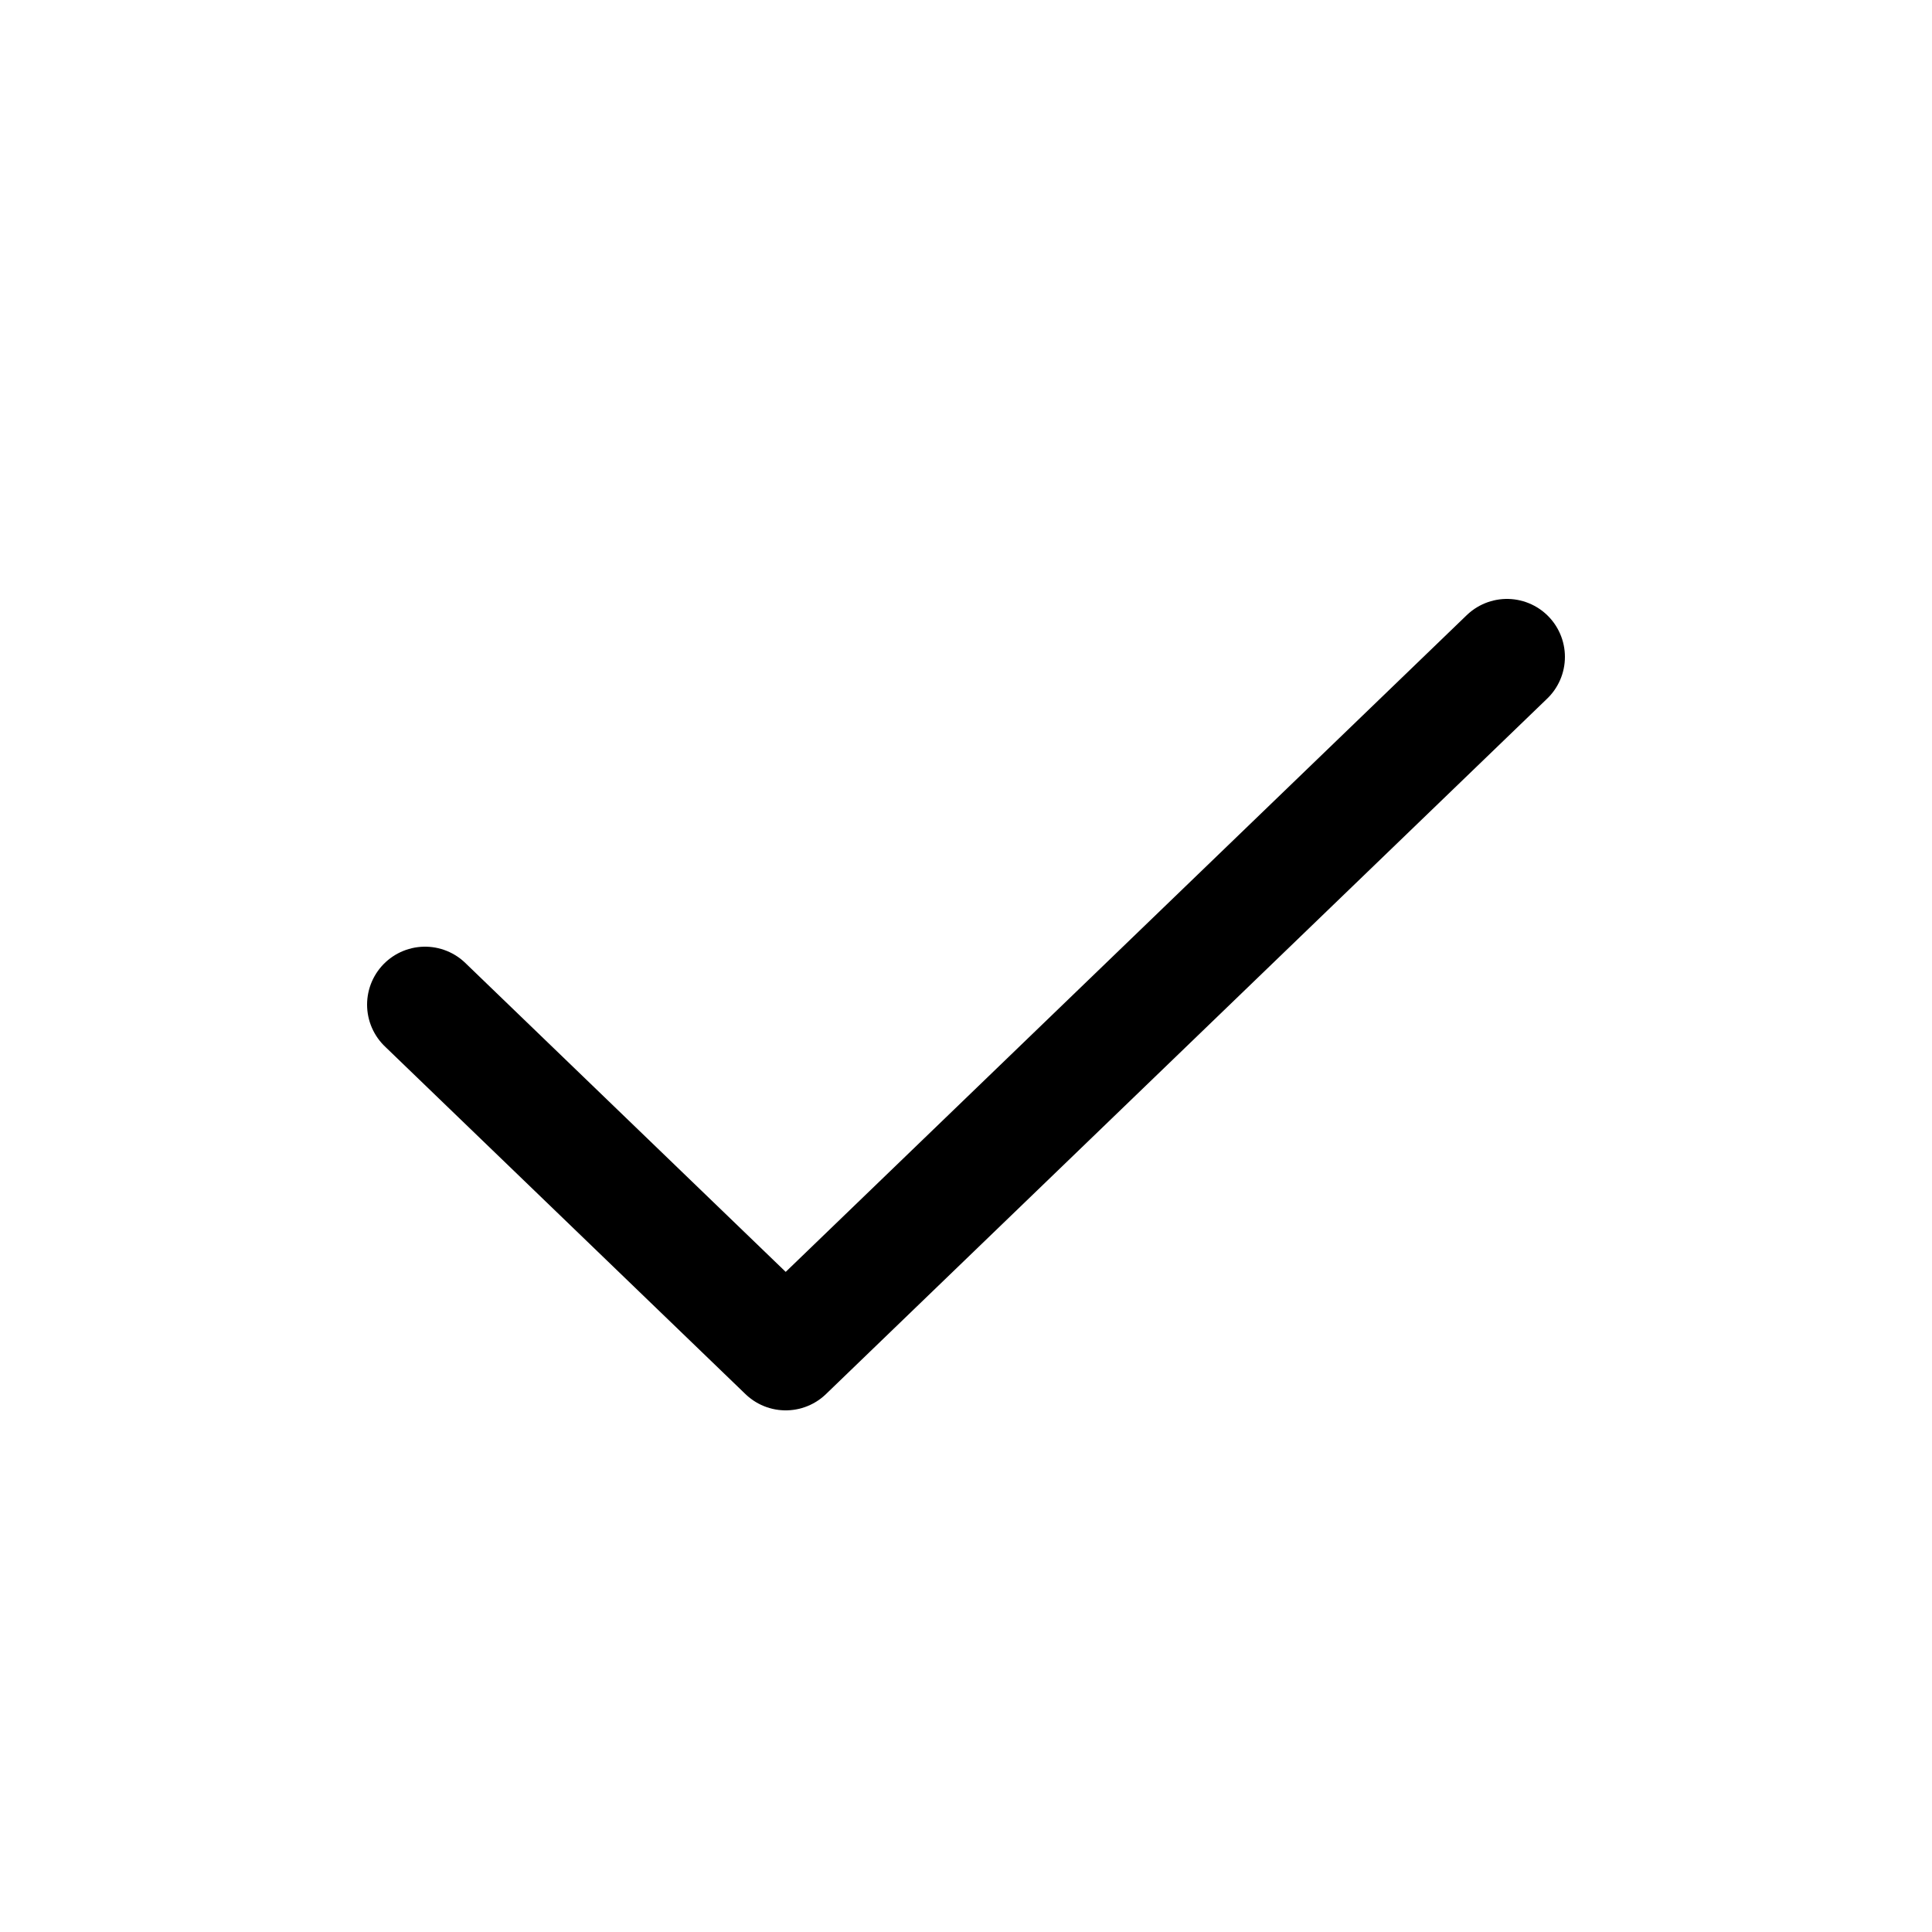
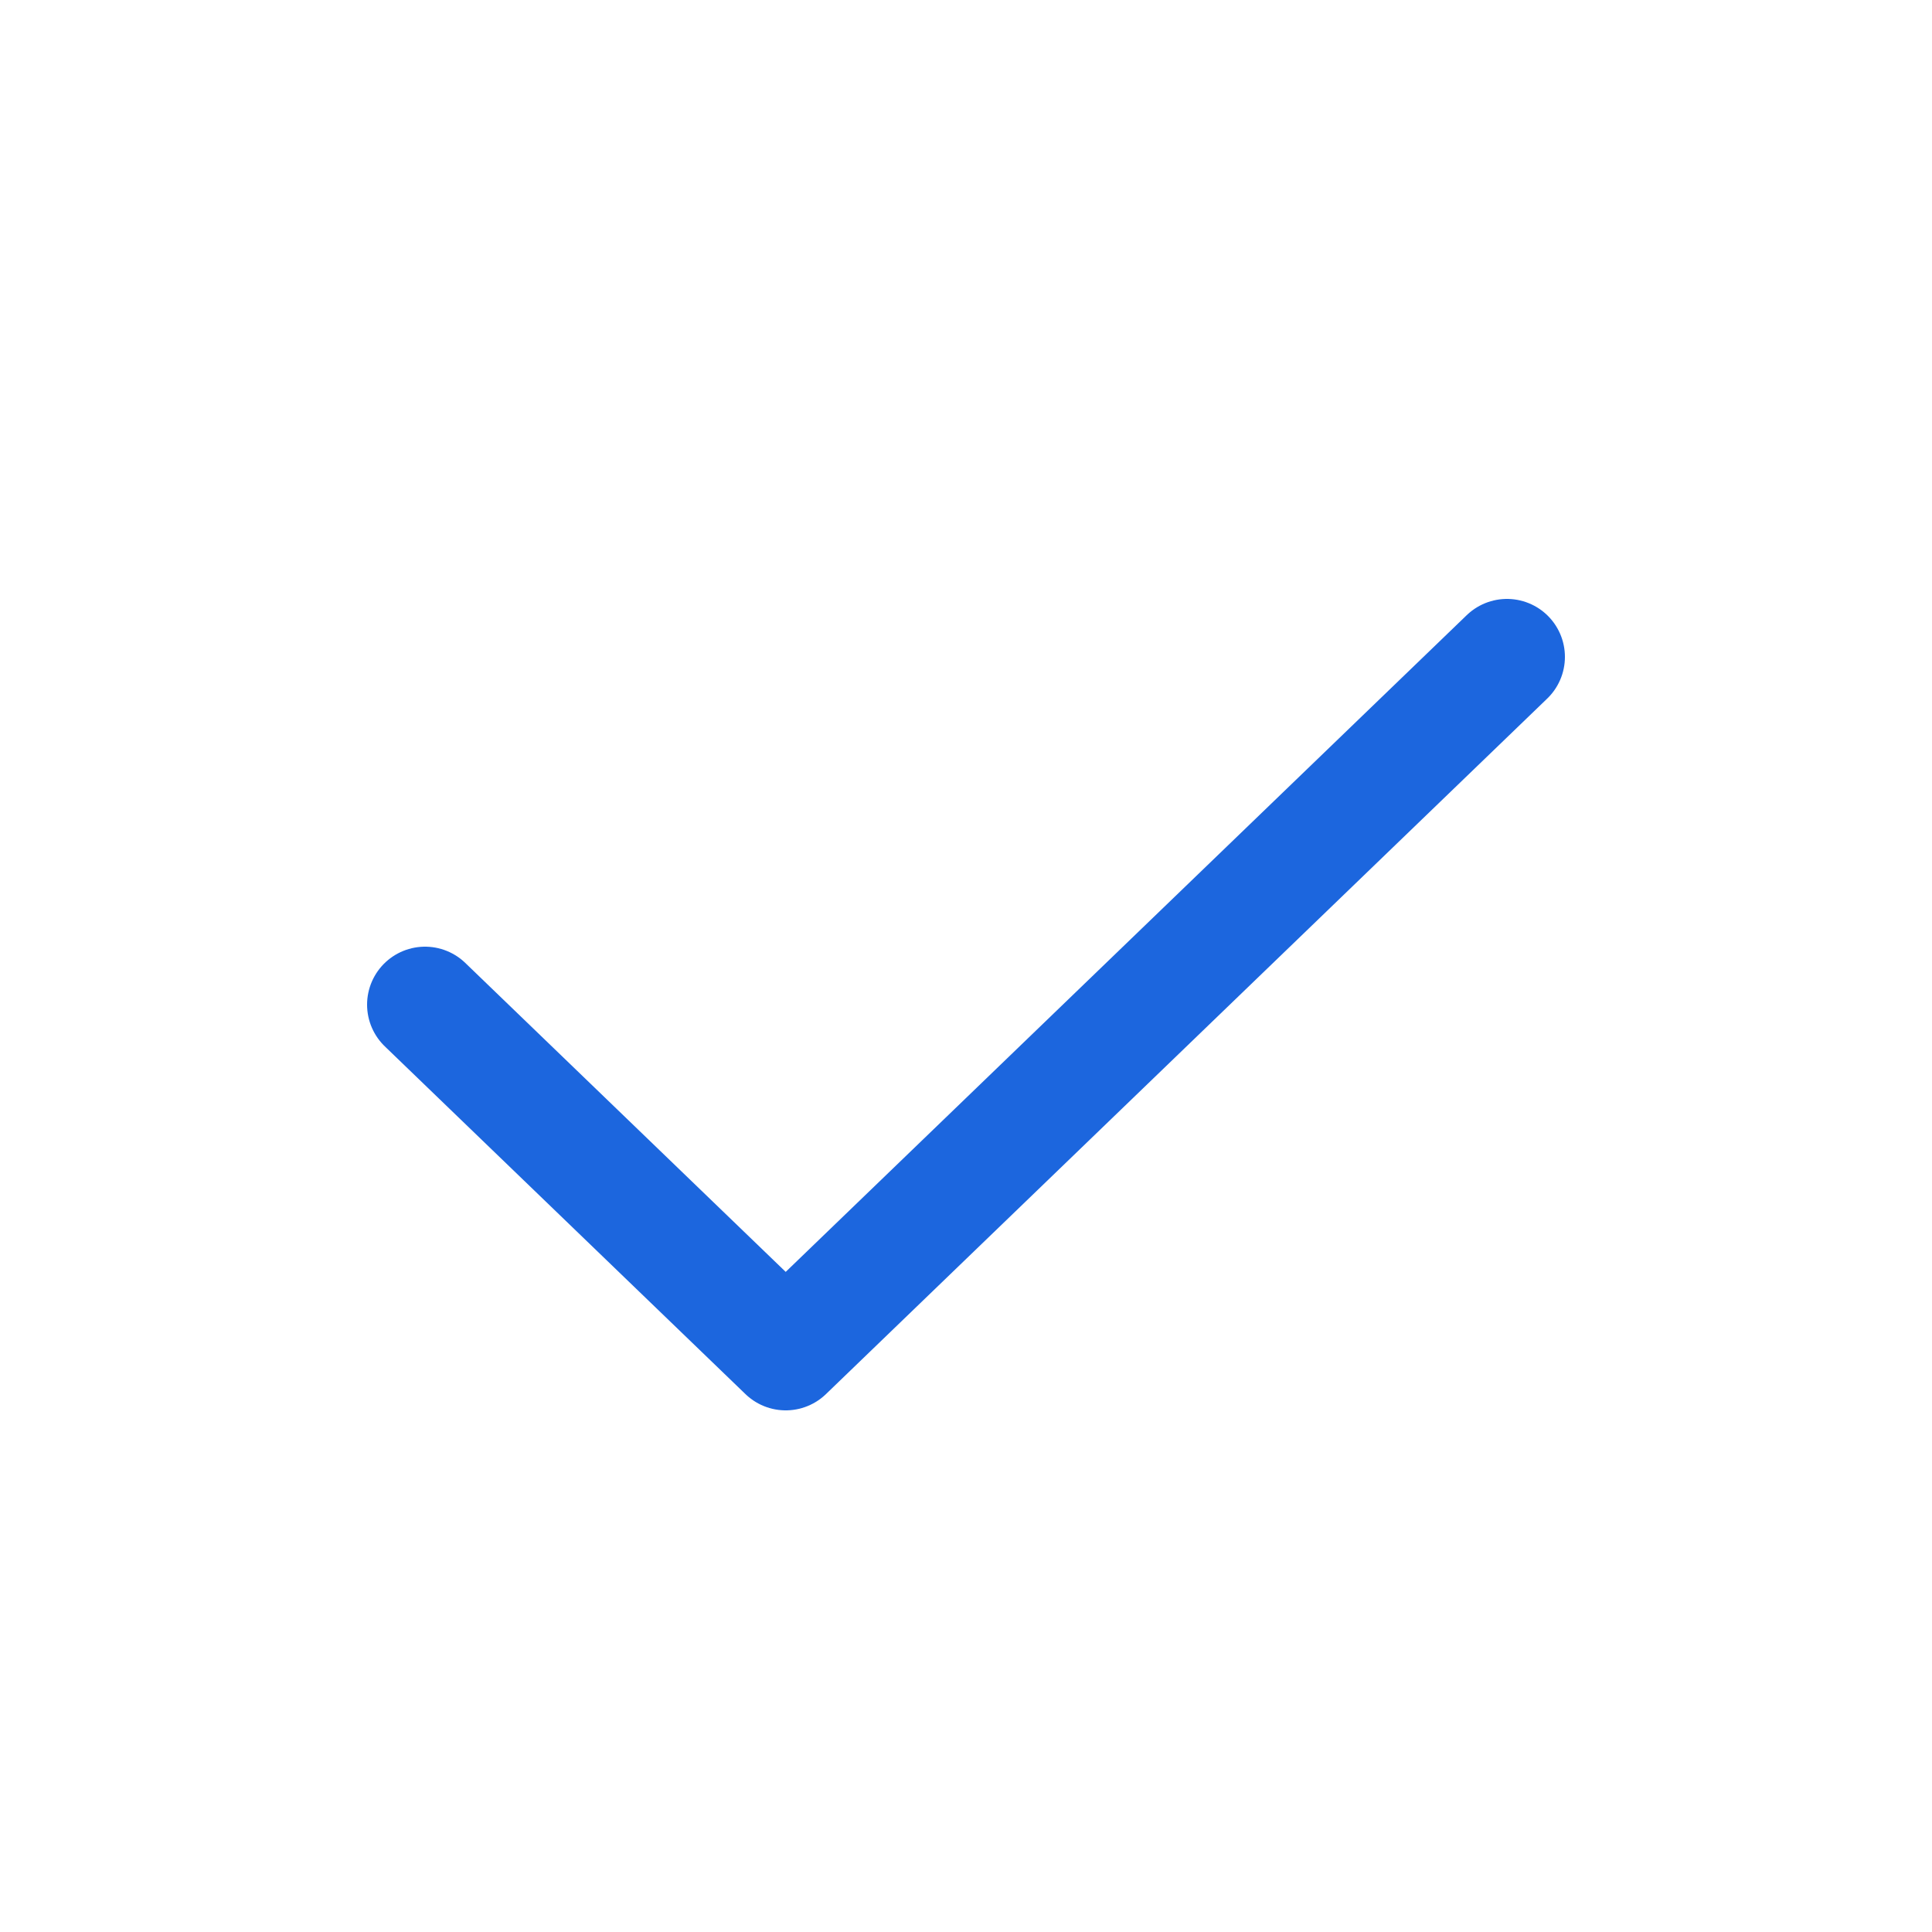
<svg xmlns="http://www.w3.org/2000/svg" width="800px" height="800px" viewBox="0 -0.5 25 25" fill="none">
-   <path d="M5.5 12.5L10.167 17L19.5 8" stroke="#000000" stroke-width="1.5" stroke-linecap="round" stroke-linejoin="round" />
+   <path d="M5.5 12.5L10.167 17L19.5 8" stroke="#1c66de" stroke-width="1.5" stroke-linecap="round" stroke-linejoin="round" />
</svg>
